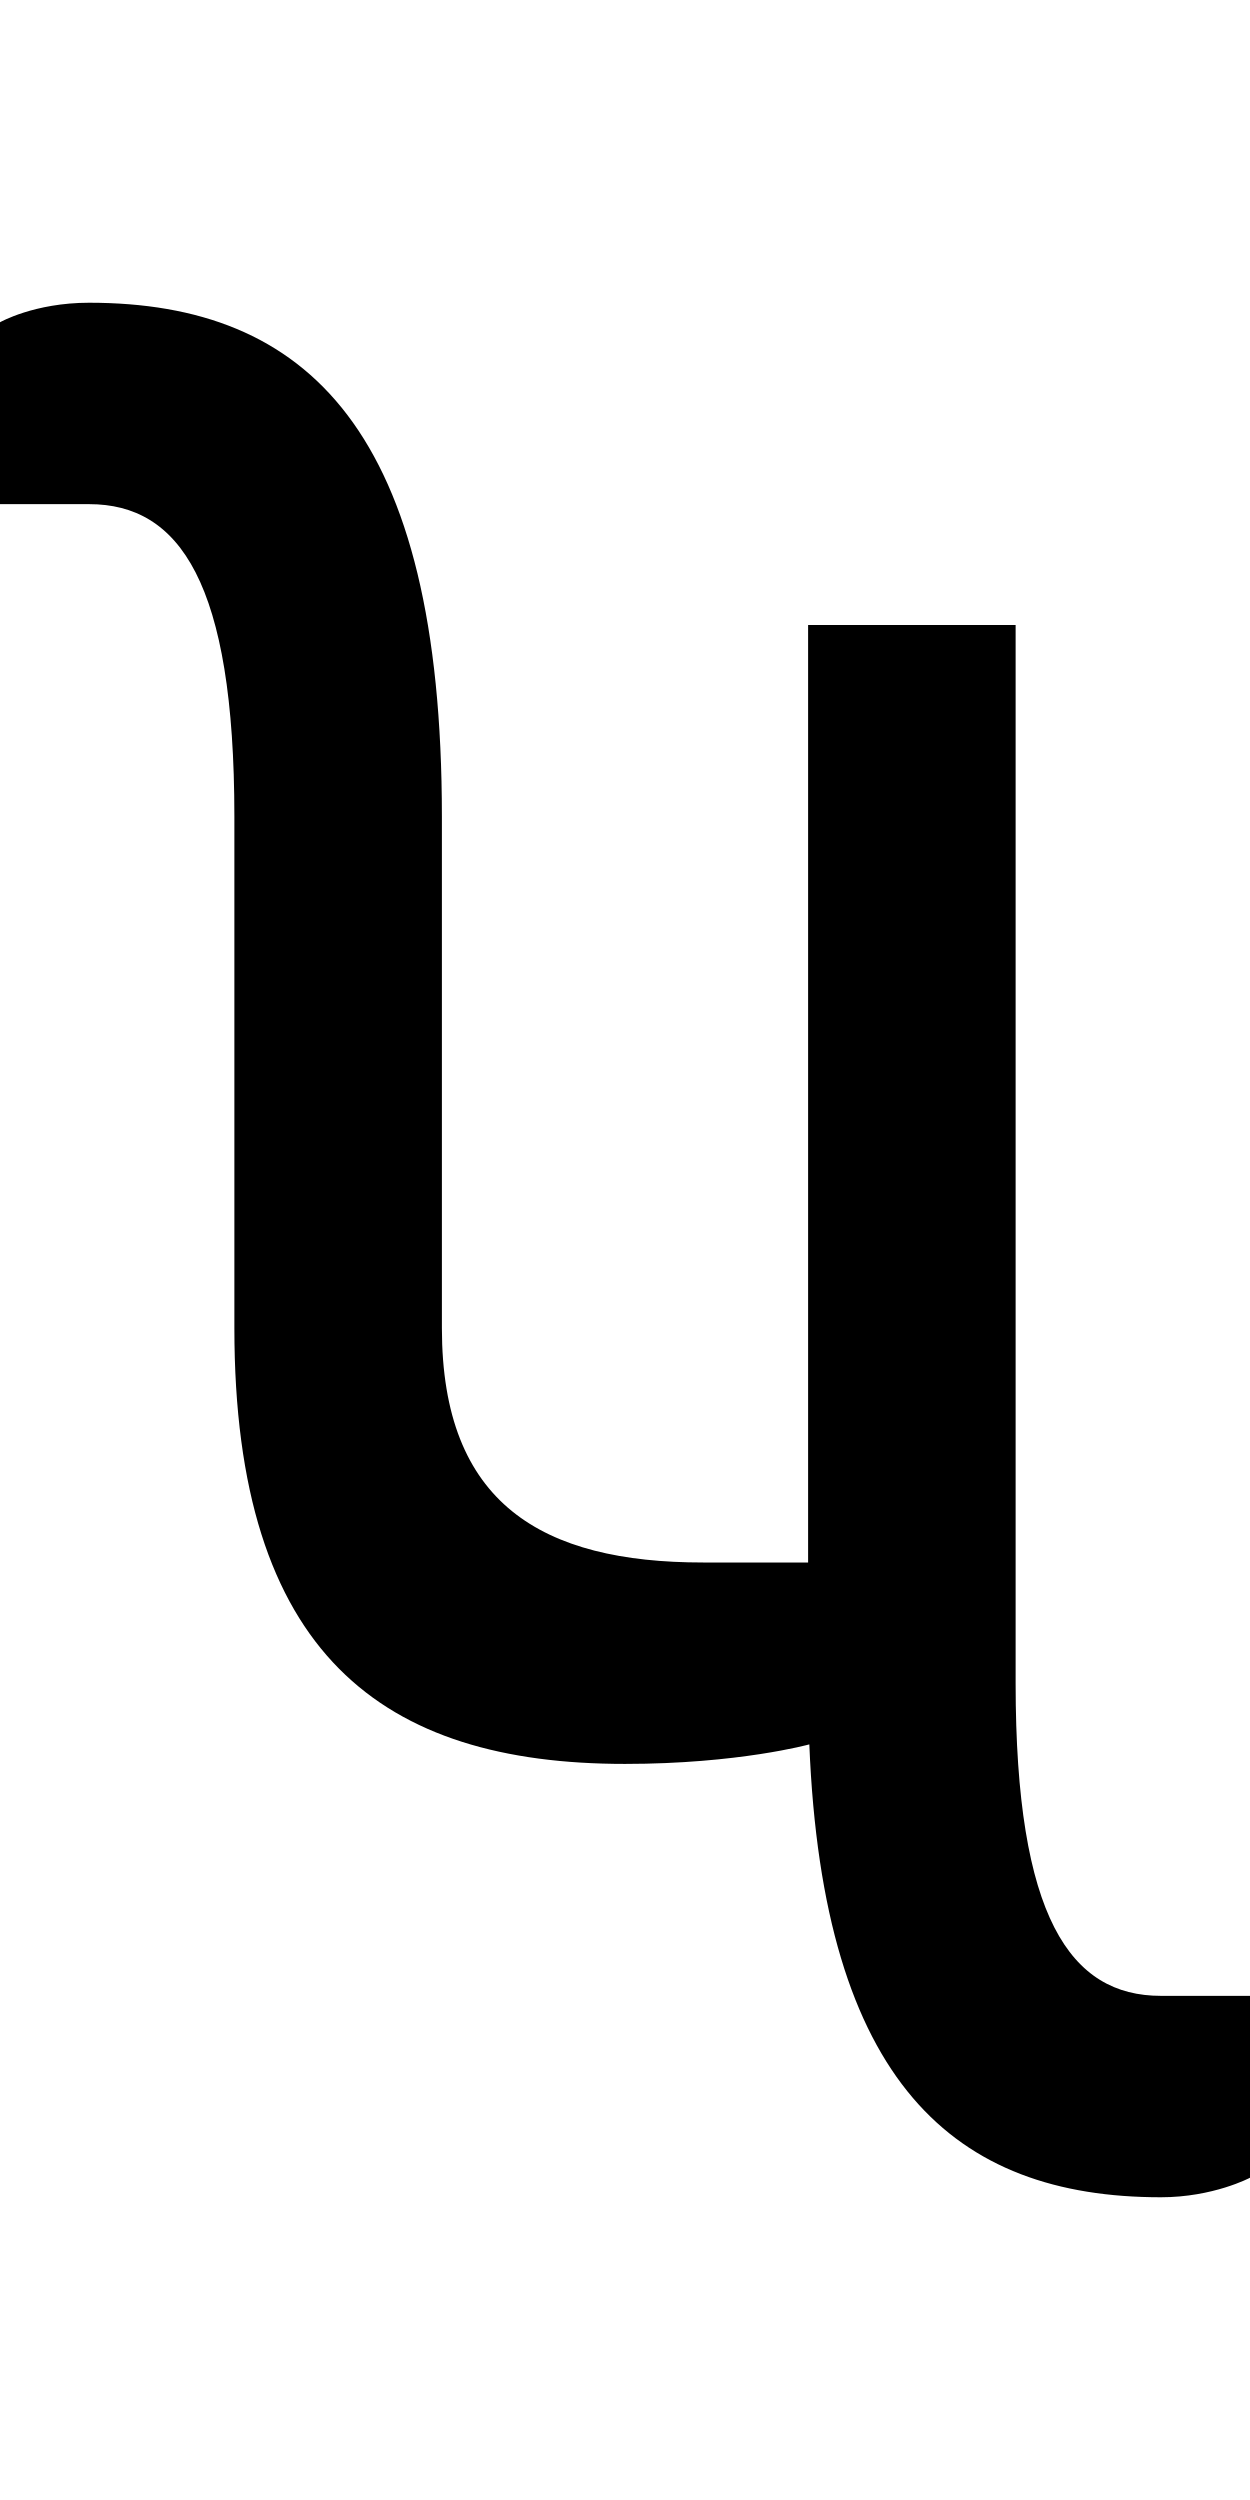
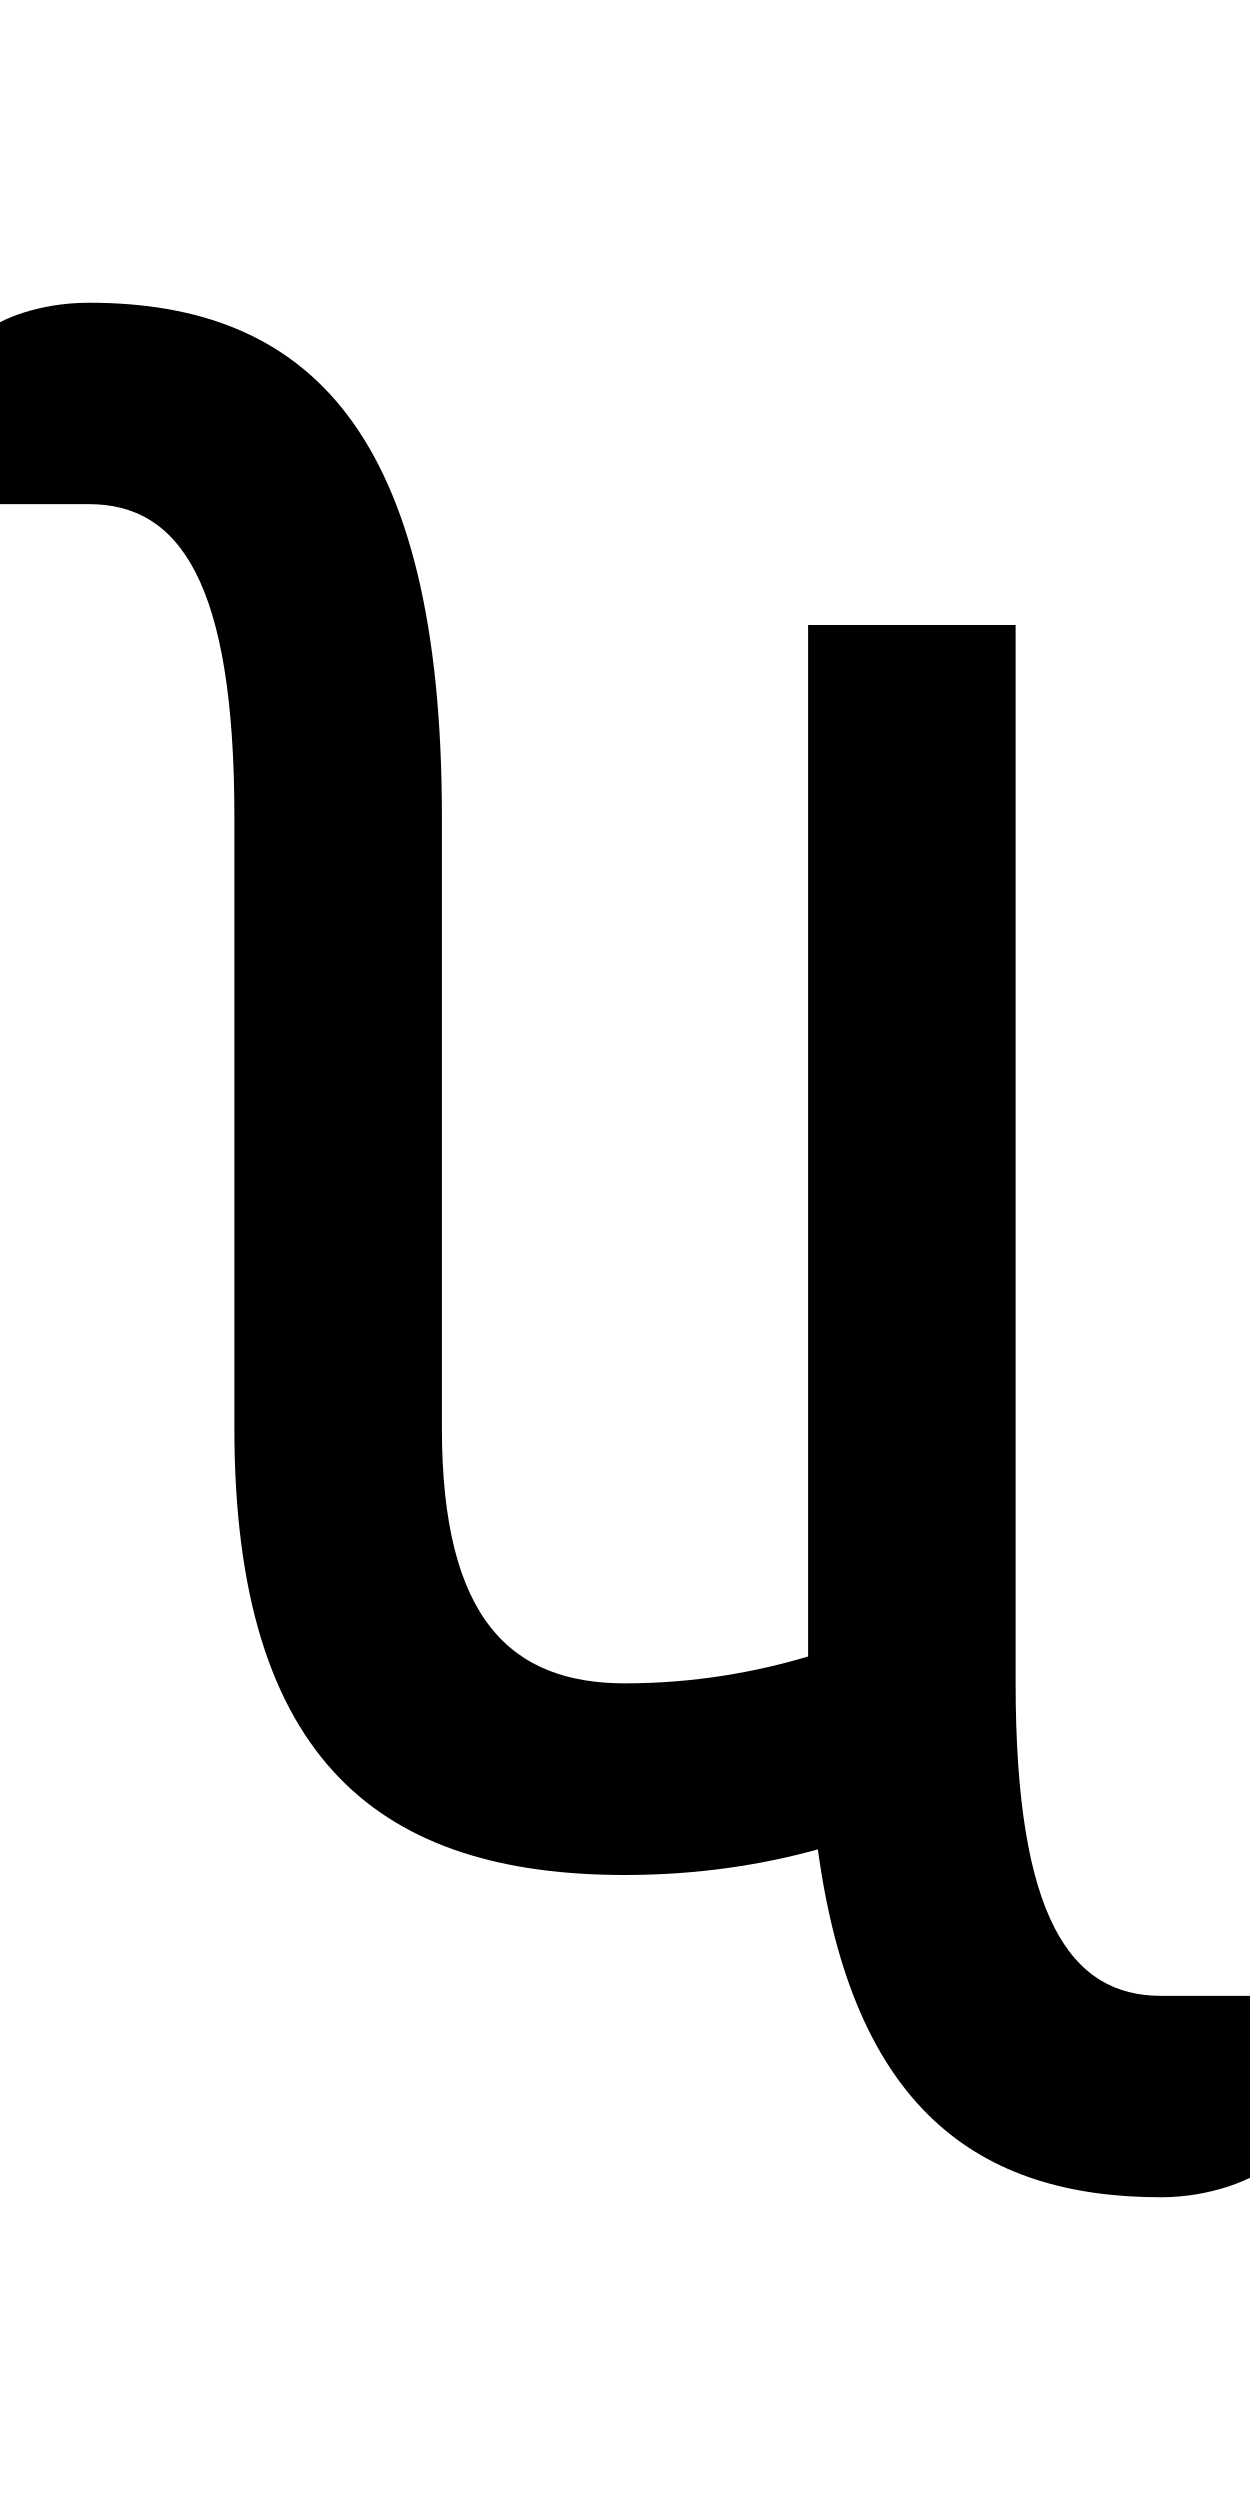
<svg xmlns="http://www.w3.org/2000/svg" id="svg3355" height="2048" width="1024" version="1.1">
  <defs id="defs3357" />
-   <path style="display:inline;fill:#000000;fill-opacity:1;stroke:none" id="path3157-2-7-7-2-8-2-3-1-80" d="M 73,248 C 28.003,248 0,264 0,264 v 149 h 73 c 73.996,0 119,63.996 119,256 v 419 c 0,267.995 121.998,357 320,357 92.998,0 151,-16 151,-16 11.21,277.374 118.743,371 288,371 42.997,0 73,-16 73,-16 v -149 h -73 c -74.003,0 -119,-64.003 -119,-256 V 512 H 662 v 768 h -86 c -131.999,0 -214,-48.002 -214,-192 V 669 C 362,353.005 251.997,248 73,248 Z" />
+   <path id="path3157-2-7-7-2-8-2-3-1-80" style="display:inline;fill:#000000;fill-opacity:1;stroke:none" d="M 73,248 C 28.003,248 0,264 0,264 v 149 h 73 c 73.996,0 119,63.996 119,256 v 501 c 0,274.998 121.999,366 320,366 60.214,0 113.137,-8.514 158,-21 28.622,211.268 130.557,285 281,285 42.997,0 73,-16 73,-16 v -149 h -73 c -74.003,0 -119,-64.003 -119,-256 V 512 H 662 v 845 c -43.087,12.825 -93.436,22 -150,22 -92.997,0 -150,-52.004 -150,-209 V 669 C 362,353.005 251.997,248 73,248 Z" />
+   <g transform="rotate(180,-69.8602,526.1811)" id="layer1" />
</svg>
